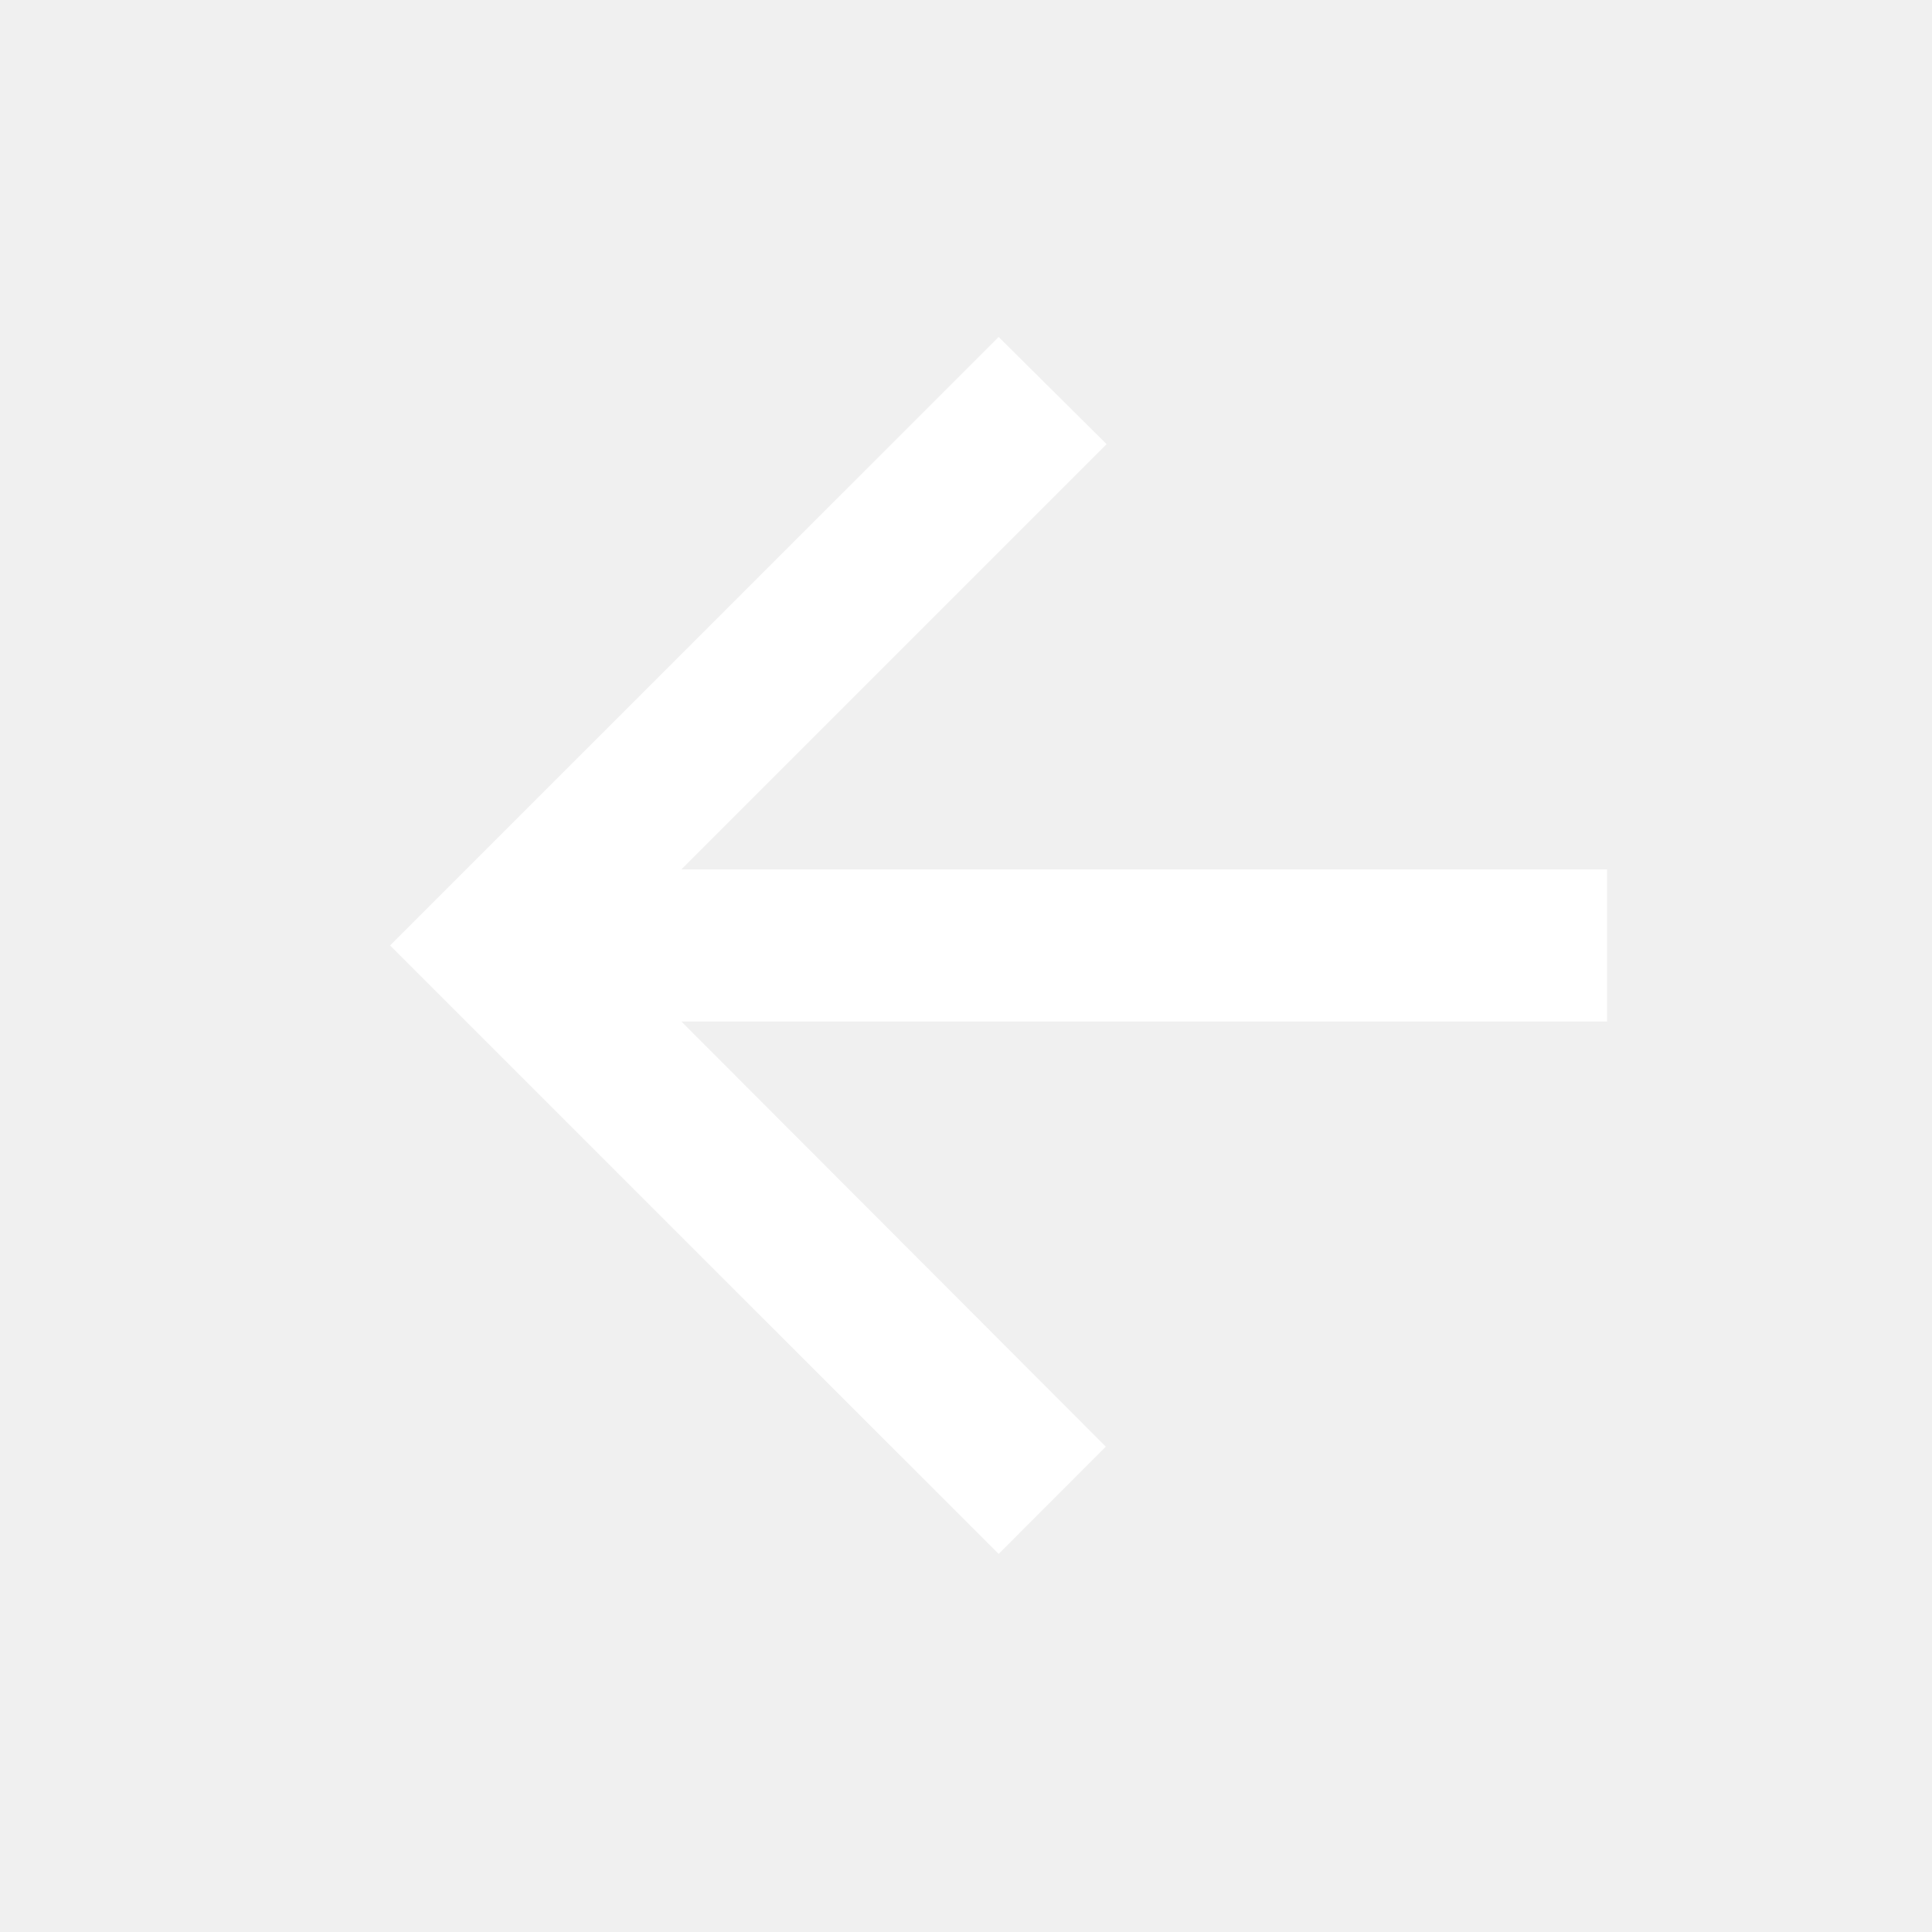
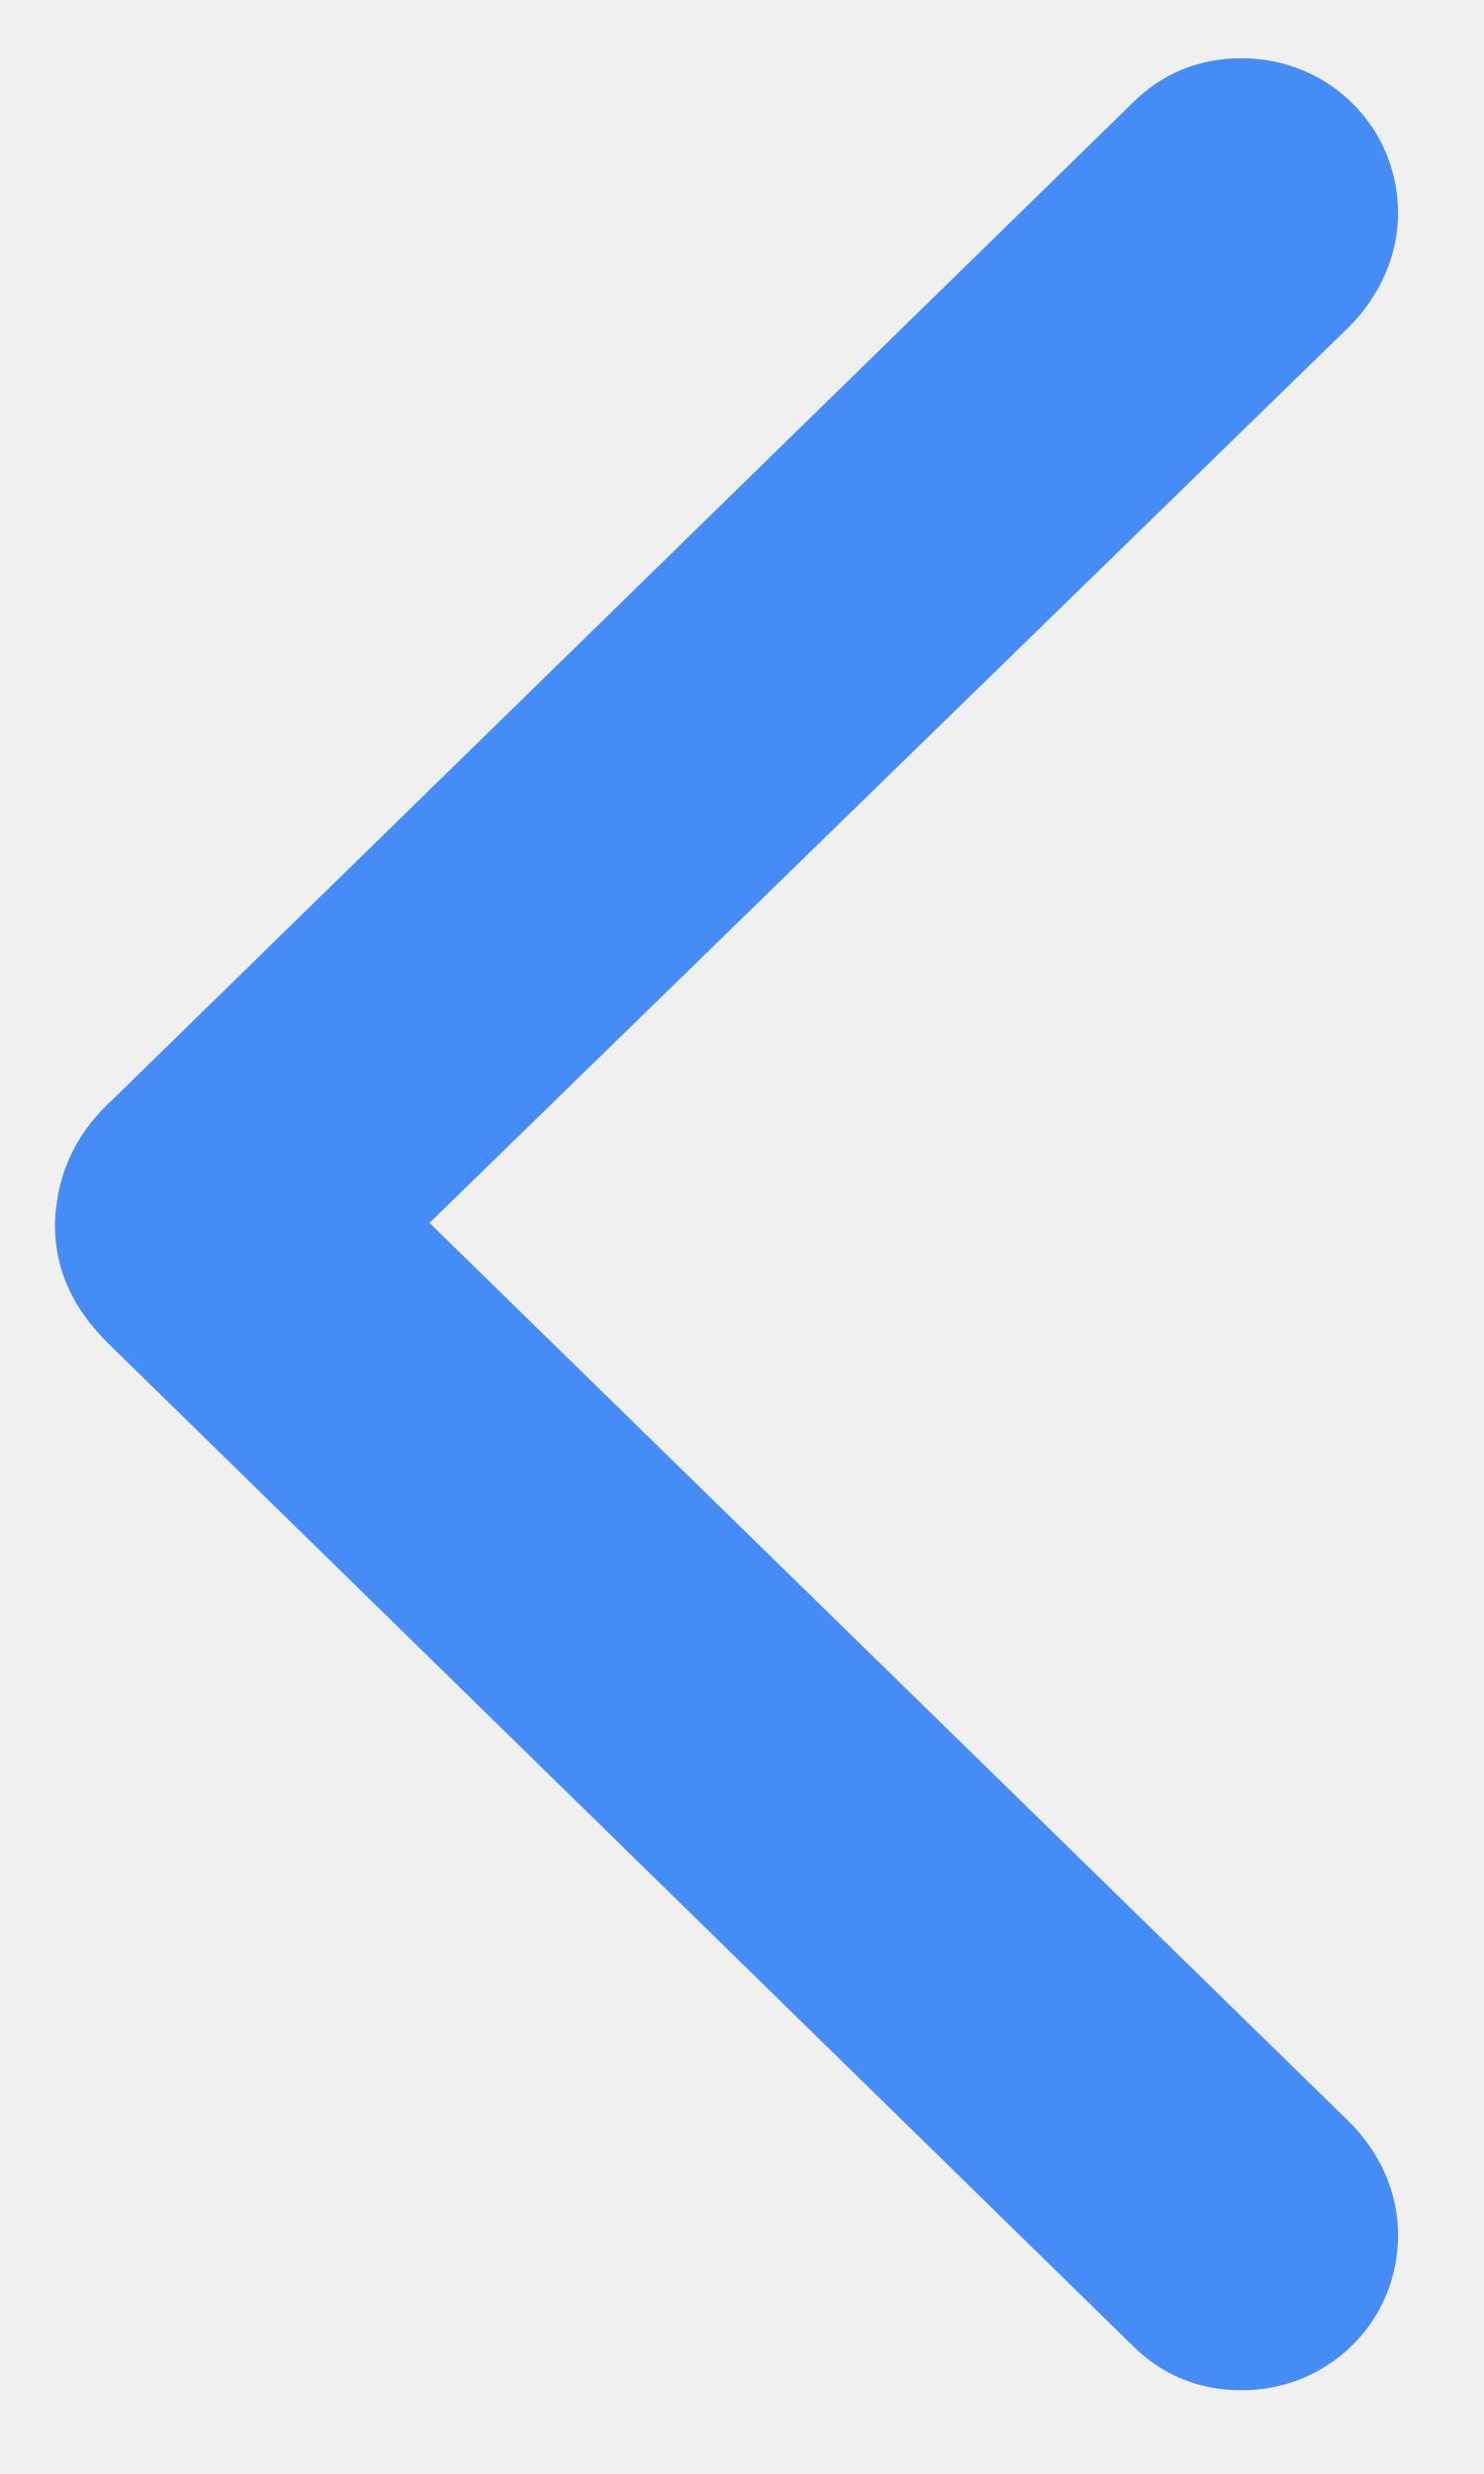
- <svg xmlns="http://www.w3.org/2000/svg" width="19" height="19" viewBox="0 0 19 19" fill="none">
-   <g clip-path="url(#clip0_1394_25081)">
-     <path d="M15.805 8.55H6.701L10.883 4.368L9.821 3.314L3.836 9.298L9.821 15.282L10.875 14.227L6.701 10.046H15.805V8.55Z" fill="white" />
-   </g>
-   <defs>
-     <clipPath id="clip0_1394_25081">
-       <rect width="17.952" height="17.952" fill="white" transform="translate(0.843262 0.320801)" />
-     </clipPath>
-   </defs>
+ <svg xmlns="http://www.w3.org/2000/svg" width="12" height="20" viewBox="0 0 12 20" fill="none">
+   <path d="M9.158 18.962C9.392 19.196 9.689 19.323 10.04 19.323C10.742 19.323 11.305 18.77 11.305 18.069C11.305 17.718 11.156 17.4 10.912 17.155L3.473 9.886L10.912 2.639C11.156 2.394 11.305 2.065 11.305 1.725C11.305 1.023 10.742 0.471 10.04 0.471C9.689 0.471 9.392 0.598 9.158 0.832L0.89 8.909C0.593 9.185 0.454 9.525 0.444 9.897C0.444 10.269 0.593 10.588 0.89 10.875L9.158 18.962Z" fill="#468CF7" />
</svg>
